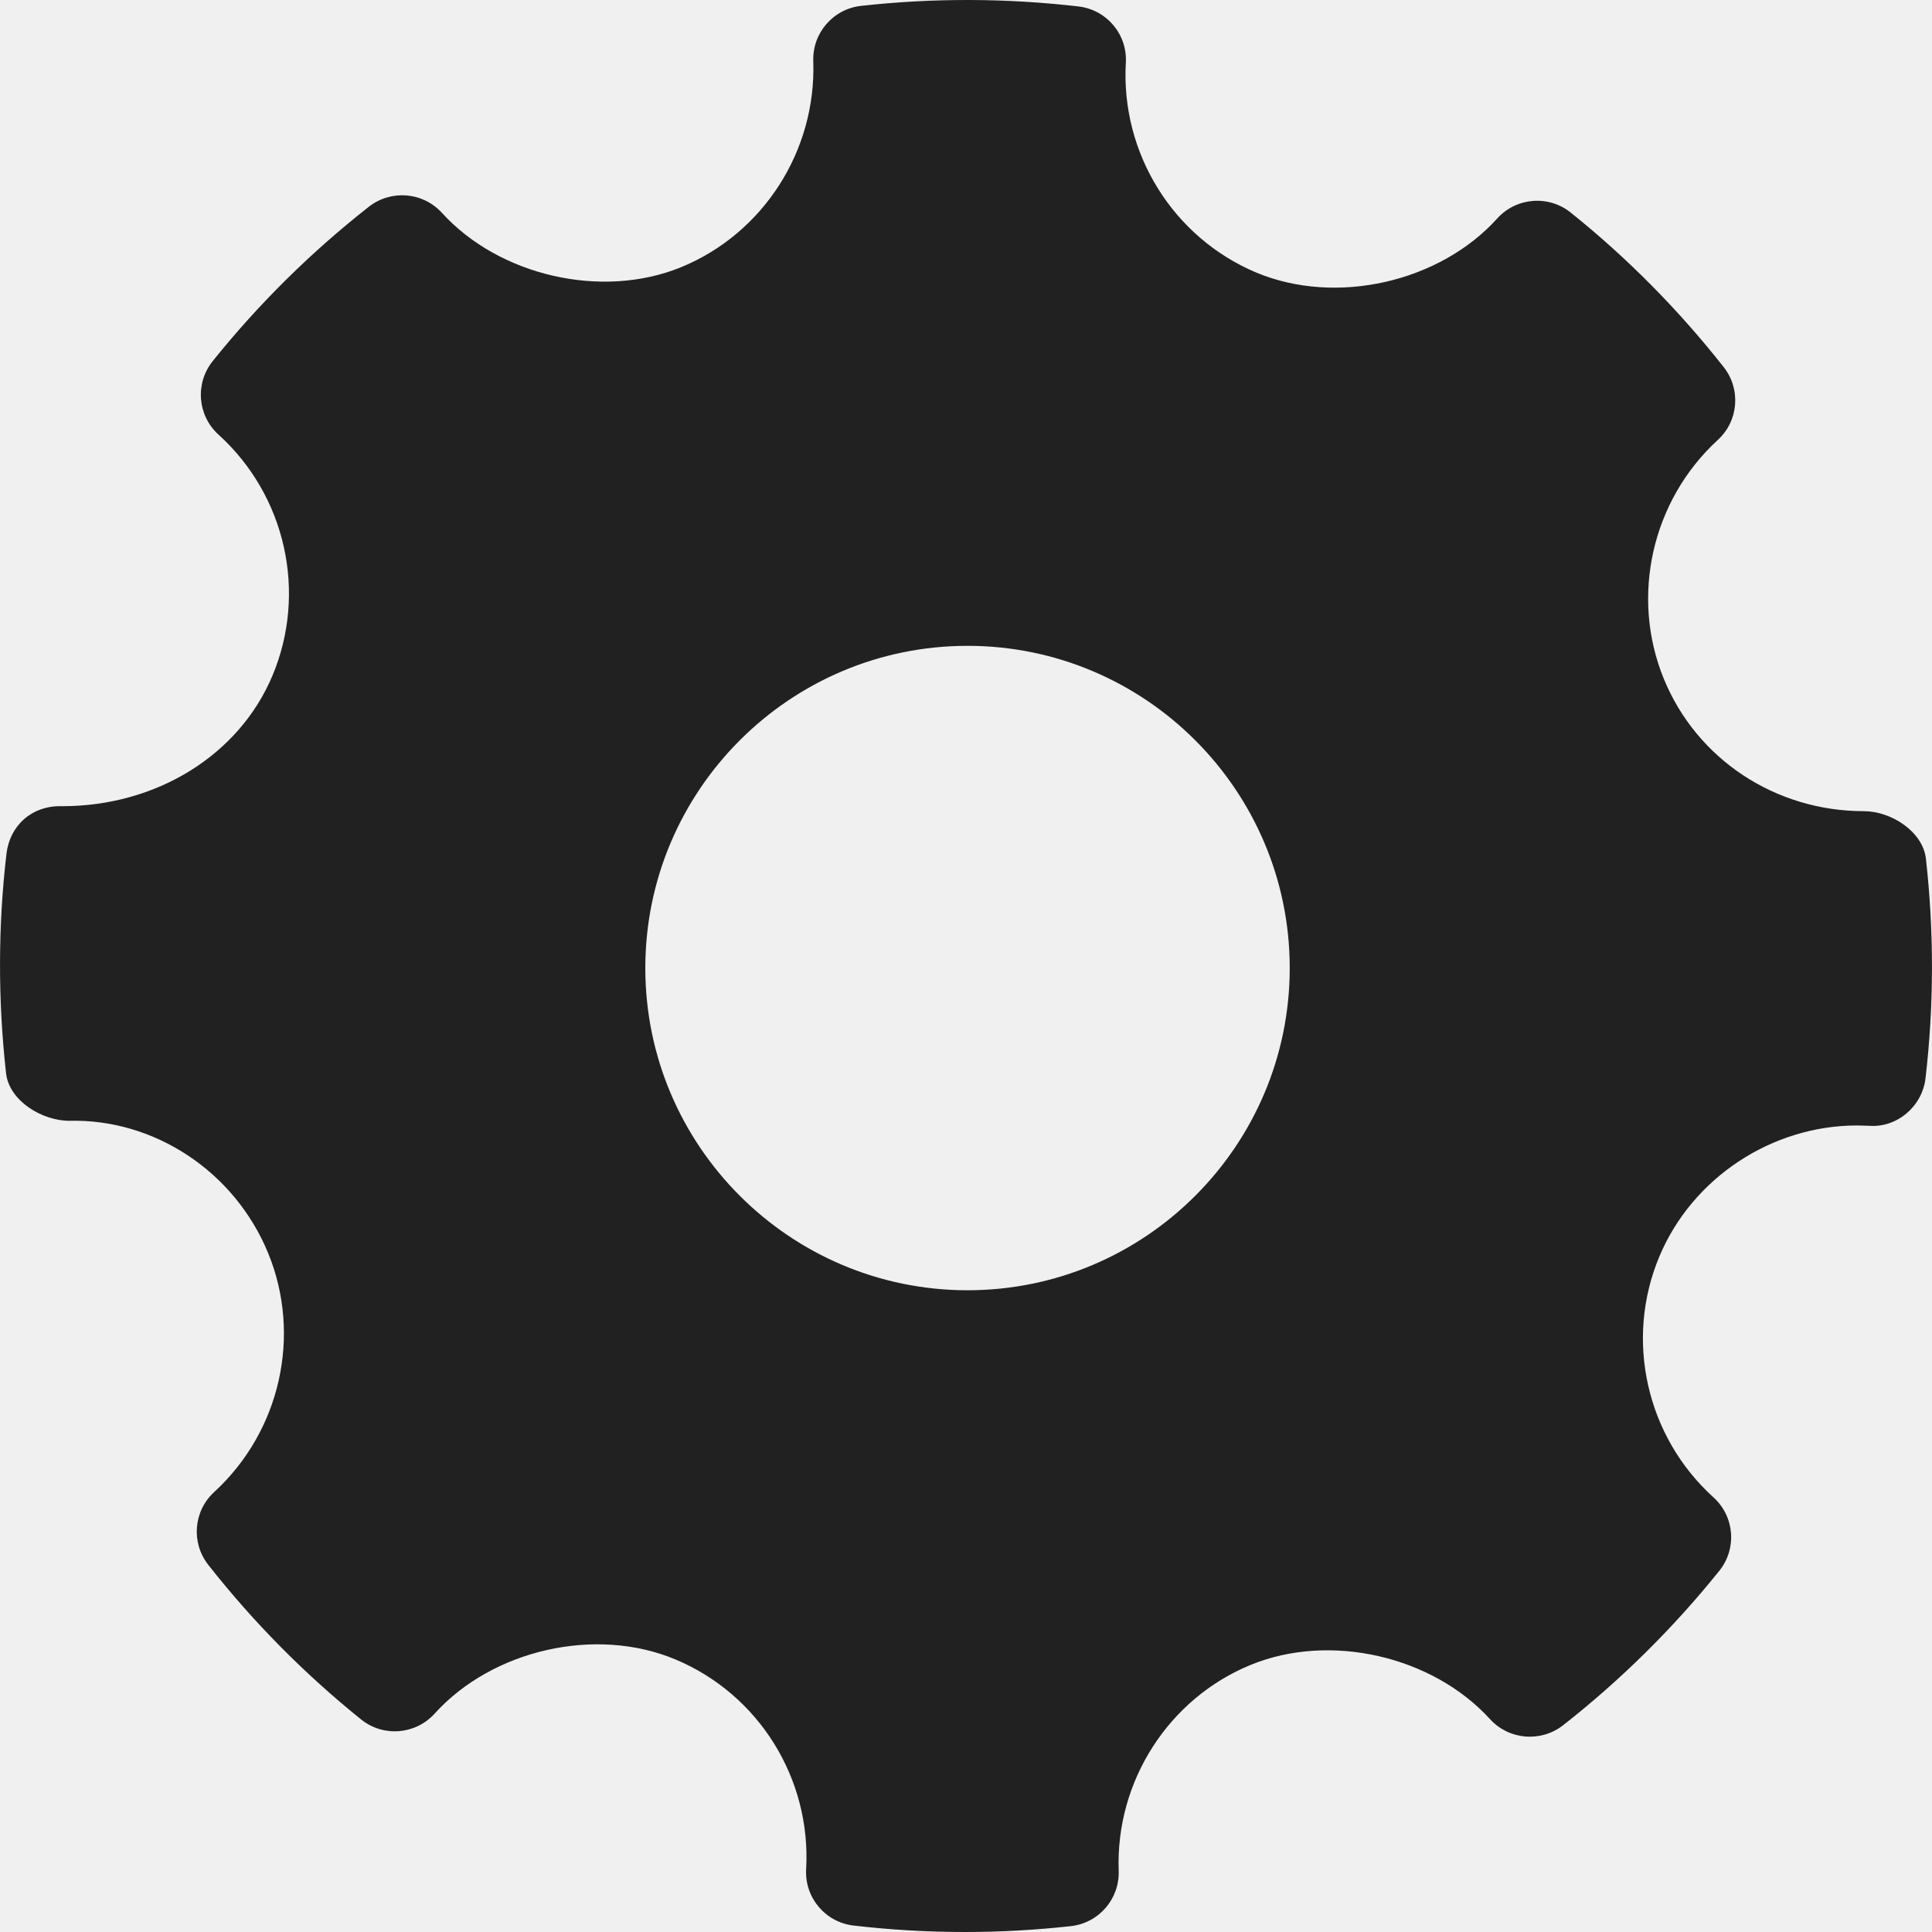
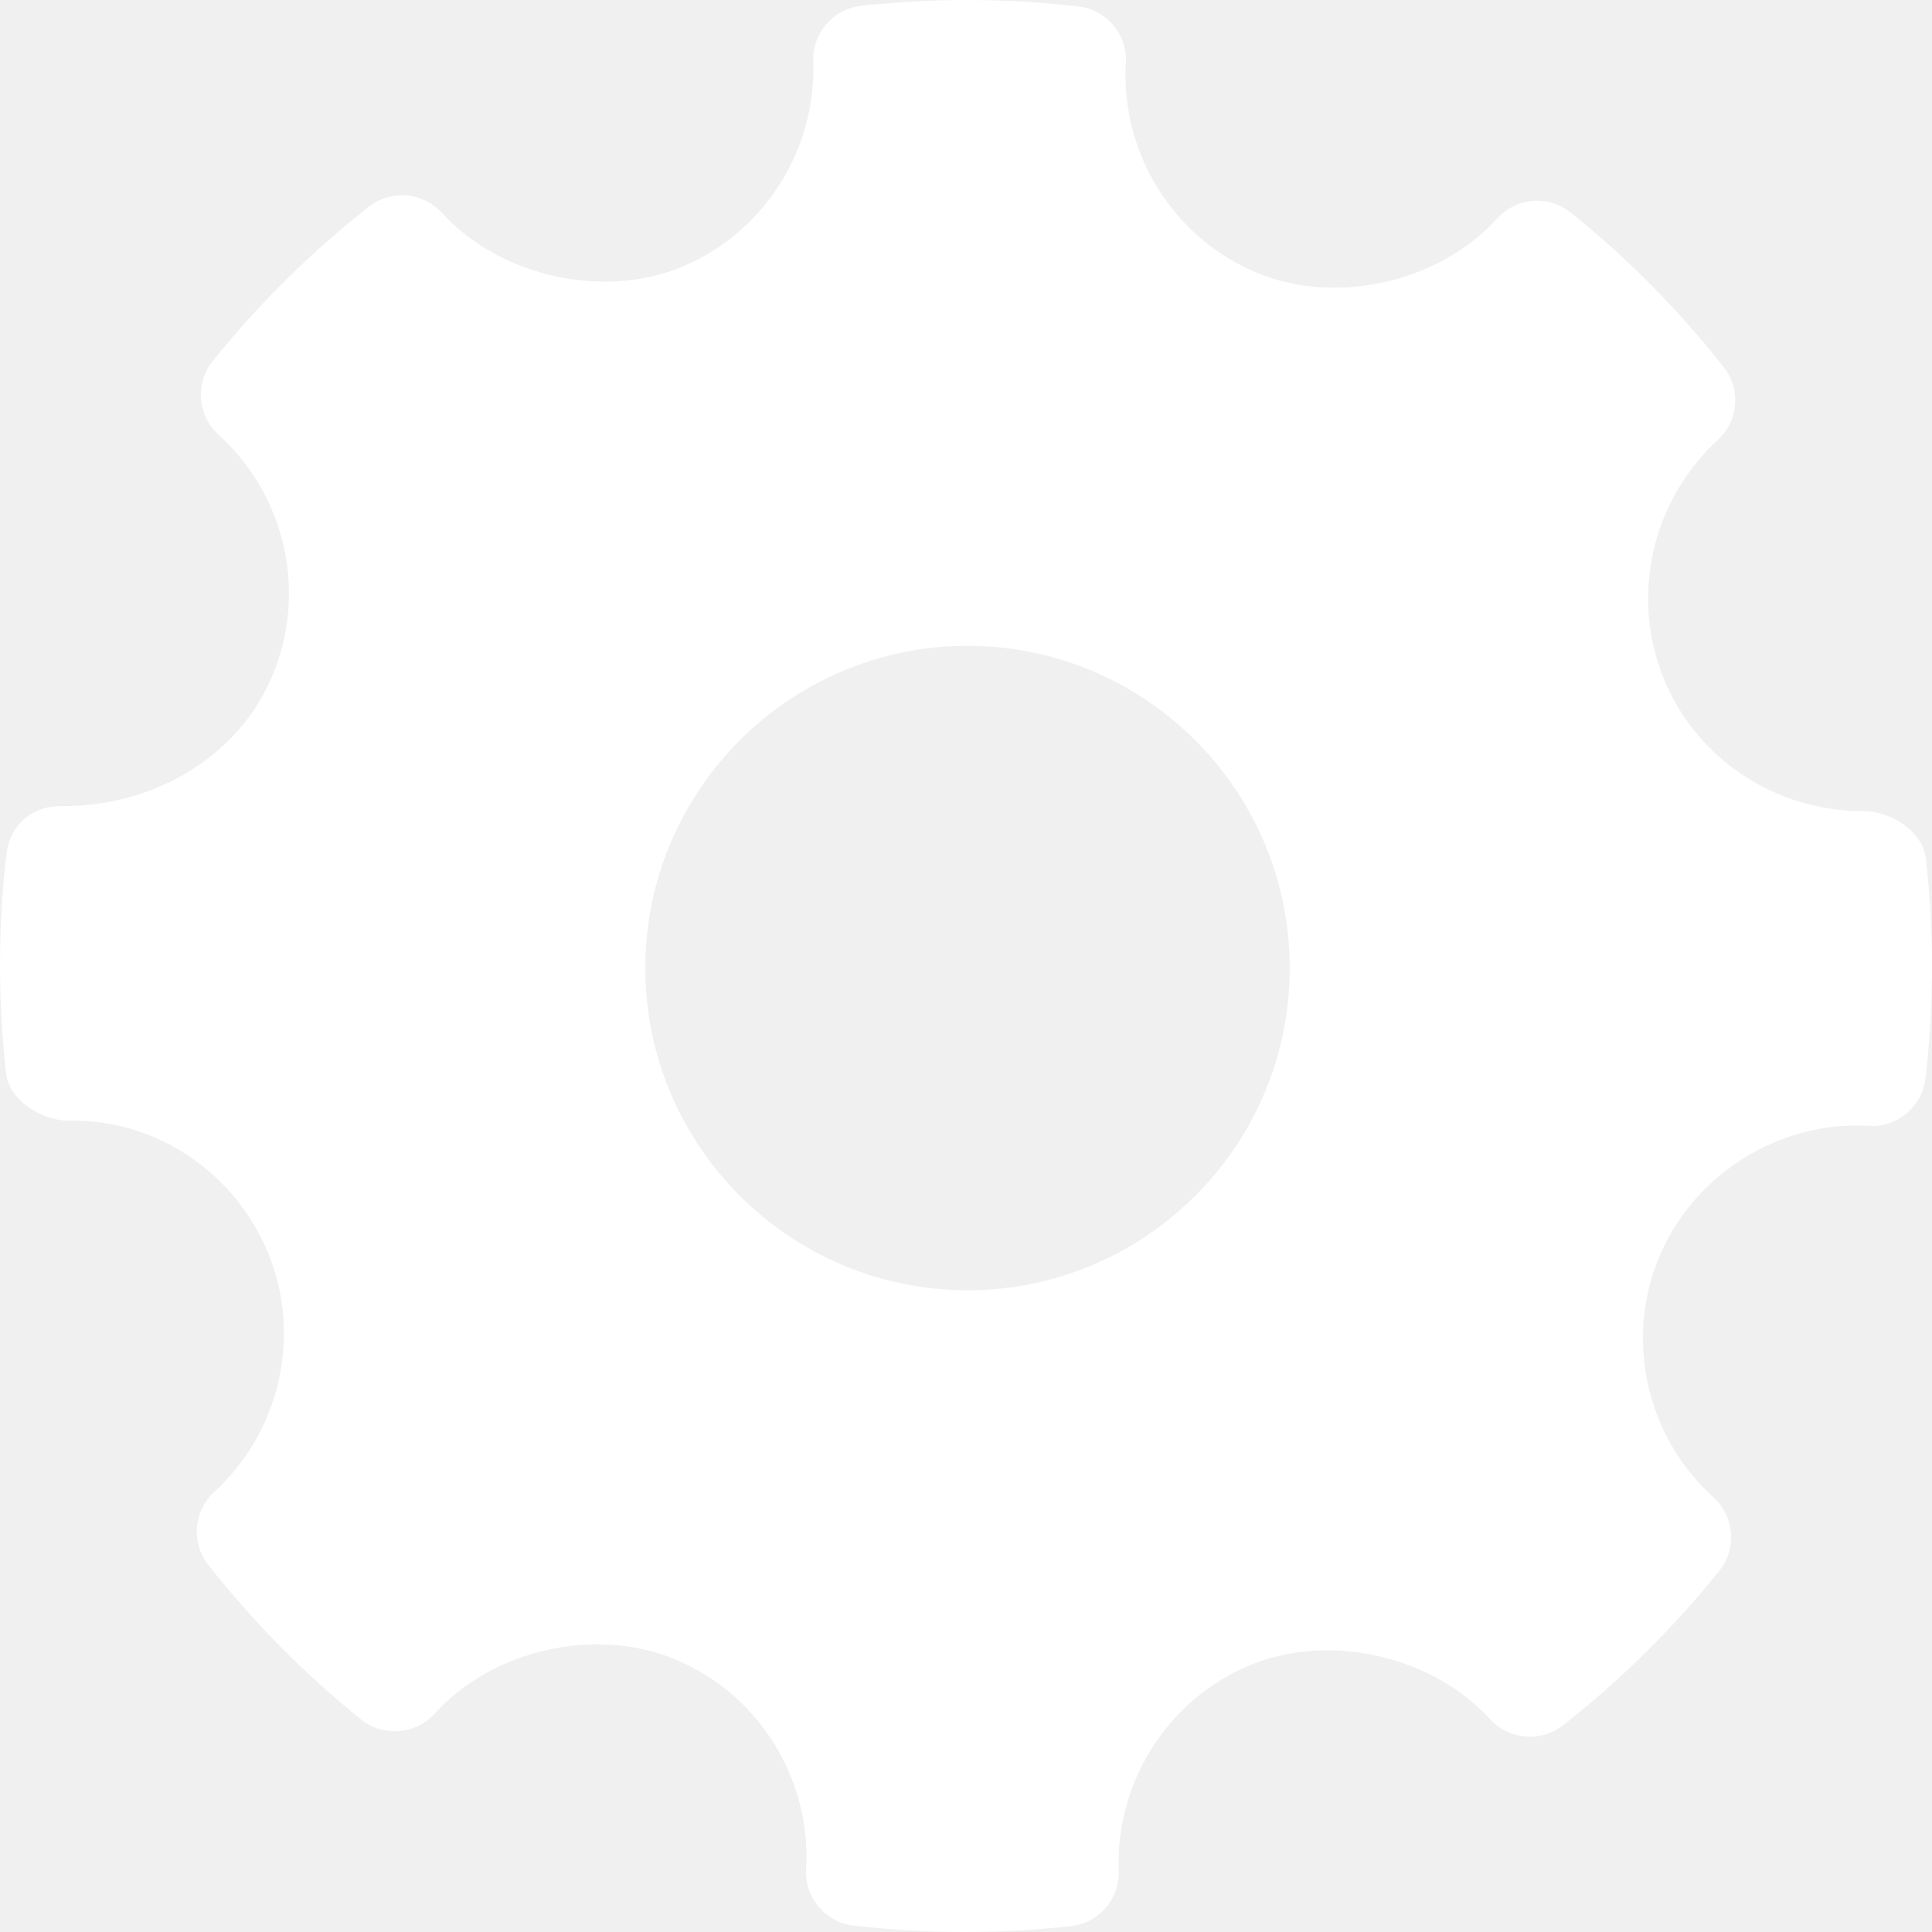
<svg xmlns="http://www.w3.org/2000/svg" version="1.1" id="Capa_1" x="0px" y="0px" viewBox="0 0 268.765 268.765" style="enable-background:new 0 0 268.765 268.765;" xml:space="preserve">
  <g id="Settings">
    <g>
-       <path style="fill-rule:evenodd;clip-rule:evenodd;fill:#212121" d="M267.92,119.461c-0.425-3.778-4.83-6.617-8.639-6.617    c-12.315,0-23.243-7.231-27.826-18.414c-4.682-11.454-1.663-24.812,7.515-33.231c2.889-2.641,3.24-7.062,0.817-10.133    c-6.303-8.004-13.467-15.234-21.289-21.5c-3.063-2.458-7.557-2.116-10.213,0.825c-8.01,8.871-22.398,12.168-33.516,7.529    c-11.57-4.867-18.866-16.591-18.152-29.176c0.235-3.953-2.654-7.39-6.595-7.849c-10.038-1.161-20.164-1.197-30.232-0.08    c-3.896,0.43-6.785,3.786-6.654,7.689c0.438,12.461-6.946,23.98-18.401,28.672c-10.985,4.487-25.272,1.218-33.266-7.574    c-2.642-2.896-7.063-3.252-10.141-0.853c-8.054,6.319-15.379,13.555-21.74,21.493c-2.481,3.086-2.116,7.559,0.802,10.214    c9.353,8.47,12.373,21.944,7.514,33.53c-4.639,11.046-16.109,18.165-29.24,18.165c-4.261-0.137-7.296,2.723-7.762,6.597    c-1.182,10.096-1.196,20.383-0.058,30.561c0.422,3.794,4.961,6.608,8.812,6.608c11.702-0.299,22.937,6.946,27.65,18.415    c4.698,11.454,1.678,24.804-7.514,33.23c-2.875,2.641-3.24,7.055-0.817,10.126c6.244,7.953,13.409,15.19,21.259,21.508    c3.079,2.481,7.559,2.131,10.228-0.81c8.04-8.893,22.427-12.184,33.501-7.536c11.599,4.852,18.895,16.575,18.181,29.167    c-0.233,3.955,2.67,7.398,6.595,7.85c5.135,0.599,10.301,0.898,15.481,0.898c4.917,0,9.835-0.27,14.752-0.817    c3.897-0.43,6.784-3.786,6.653-7.696c-0.451-12.454,6.946-23.973,18.386-28.657c11.059-4.517,25.286-1.211,33.281,7.572    c2.657,2.89,7.047,3.239,10.142,0.848c8.039-6.304,15.349-13.534,21.74-21.494c2.48-3.079,2.13-7.559-0.803-10.213    c-9.353-8.47-12.388-21.946-7.529-33.524c4.568-10.899,15.612-18.217,27.491-18.217l1.662,0.043    c3.853,0.313,7.398-2.655,7.865-6.588C269.044,139.917,269.058,129.639,267.92,119.461z M134.595,179.491    c-24.718,0-44.824-20.106-44.824-44.824c0-24.717,20.106-44.824,44.824-44.824c24.717,0,44.823,20.107,44.823,44.824    C179.418,159.385,159.312,179.491,134.595,179.491z" />
+       <path style="fill-rule:evenodd;clip-rule:evenodd;fill:#ffffff" d="M267.92,119.461c-0.425-3.778-4.83-6.617-8.639-6.617    c-12.315,0-23.243-7.231-27.826-18.414c-4.682-11.454-1.663-24.812,7.515-33.231c2.889-2.641,3.24-7.062,0.817-10.133    c-6.303-8.004-13.467-15.234-21.289-21.5c-3.063-2.458-7.557-2.116-10.213,0.825c-8.01,8.871-22.398,12.168-33.516,7.529    c-11.57-4.867-18.866-16.591-18.152-29.176c0.235-3.953-2.654-7.39-6.595-7.849c-10.038-1.161-20.164-1.197-30.232-0.08    c-3.896,0.43-6.785,3.786-6.654,7.689c0.438,12.461-6.946,23.98-18.401,28.672c-10.985,4.487-25.272,1.218-33.266-7.574    c-2.642-2.896-7.063-3.252-10.141-0.853c-8.054,6.319-15.379,13.555-21.74,21.493c-2.481,3.086-2.116,7.559,0.802,10.214    c9.353,8.47,12.373,21.944,7.514,33.53c-4.639,11.046-16.109,18.165-29.24,18.165c-4.261-0.137-7.296,2.723-7.762,6.597    c-1.182,10.096-1.196,20.383-0.058,30.561c0.422,3.794,4.961,6.608,8.812,6.608c11.702-0.299,22.937,6.946,27.65,18.415    c4.698,11.454,1.678,24.804-7.514,33.23c-2.875,2.641-3.24,7.055-0.817,10.126c6.244,7.953,13.409,15.19,21.259,21.508    c3.079,2.481,7.559,2.131,10.228-0.81c8.04-8.893,22.427-12.184,33.501-7.536c11.599,4.852,18.895,16.575,18.181,29.167    c-0.233,3.955,2.67,7.398,6.595,7.85c5.135,0.599,10.301,0.898,15.481,0.898c4.917,0,9.835-0.27,14.752-0.817    c3.897-0.43,6.784-3.786,6.653-7.696c-0.451-12.454,6.946-23.973,18.386-28.657c11.059-4.517,25.286-1.211,33.281,7.572    c2.657,2.89,7.047,3.239,10.142,0.848c8.039-6.304,15.349-13.534,21.74-21.494c2.48-3.079,2.13-7.559-0.803-10.213    c-9.353-8.47-12.388-21.946-7.529-33.524c4.568-10.899,15.612-18.217,27.491-18.217l1.662,0.043    c3.853,0.313,7.398-2.655,7.865-6.588C269.044,139.917,269.058,129.639,267.92,119.461z M134.595,179.491    c-24.718,0-44.824-20.106-44.824-44.824c0-24.717,20.106-44.824,44.824-44.824c24.717,0,44.823,20.107,44.823,44.824    C179.418,159.385,159.312,179.491,134.595,179.491z" />
    </g>
  </g>
  <g>
</g>
  <g>
</g>
  <g>
</g>
  <g>
</g>
  <g>
</g>
  <g>
</g>
  <g>
</g>
  <g>
</g>
  <g>
</g>
  <g>
</g>
  <g>
</g>
  <g>
</g>
  <g>
</g>
  <g>
</g>
  <g>
</g>
</svg>
